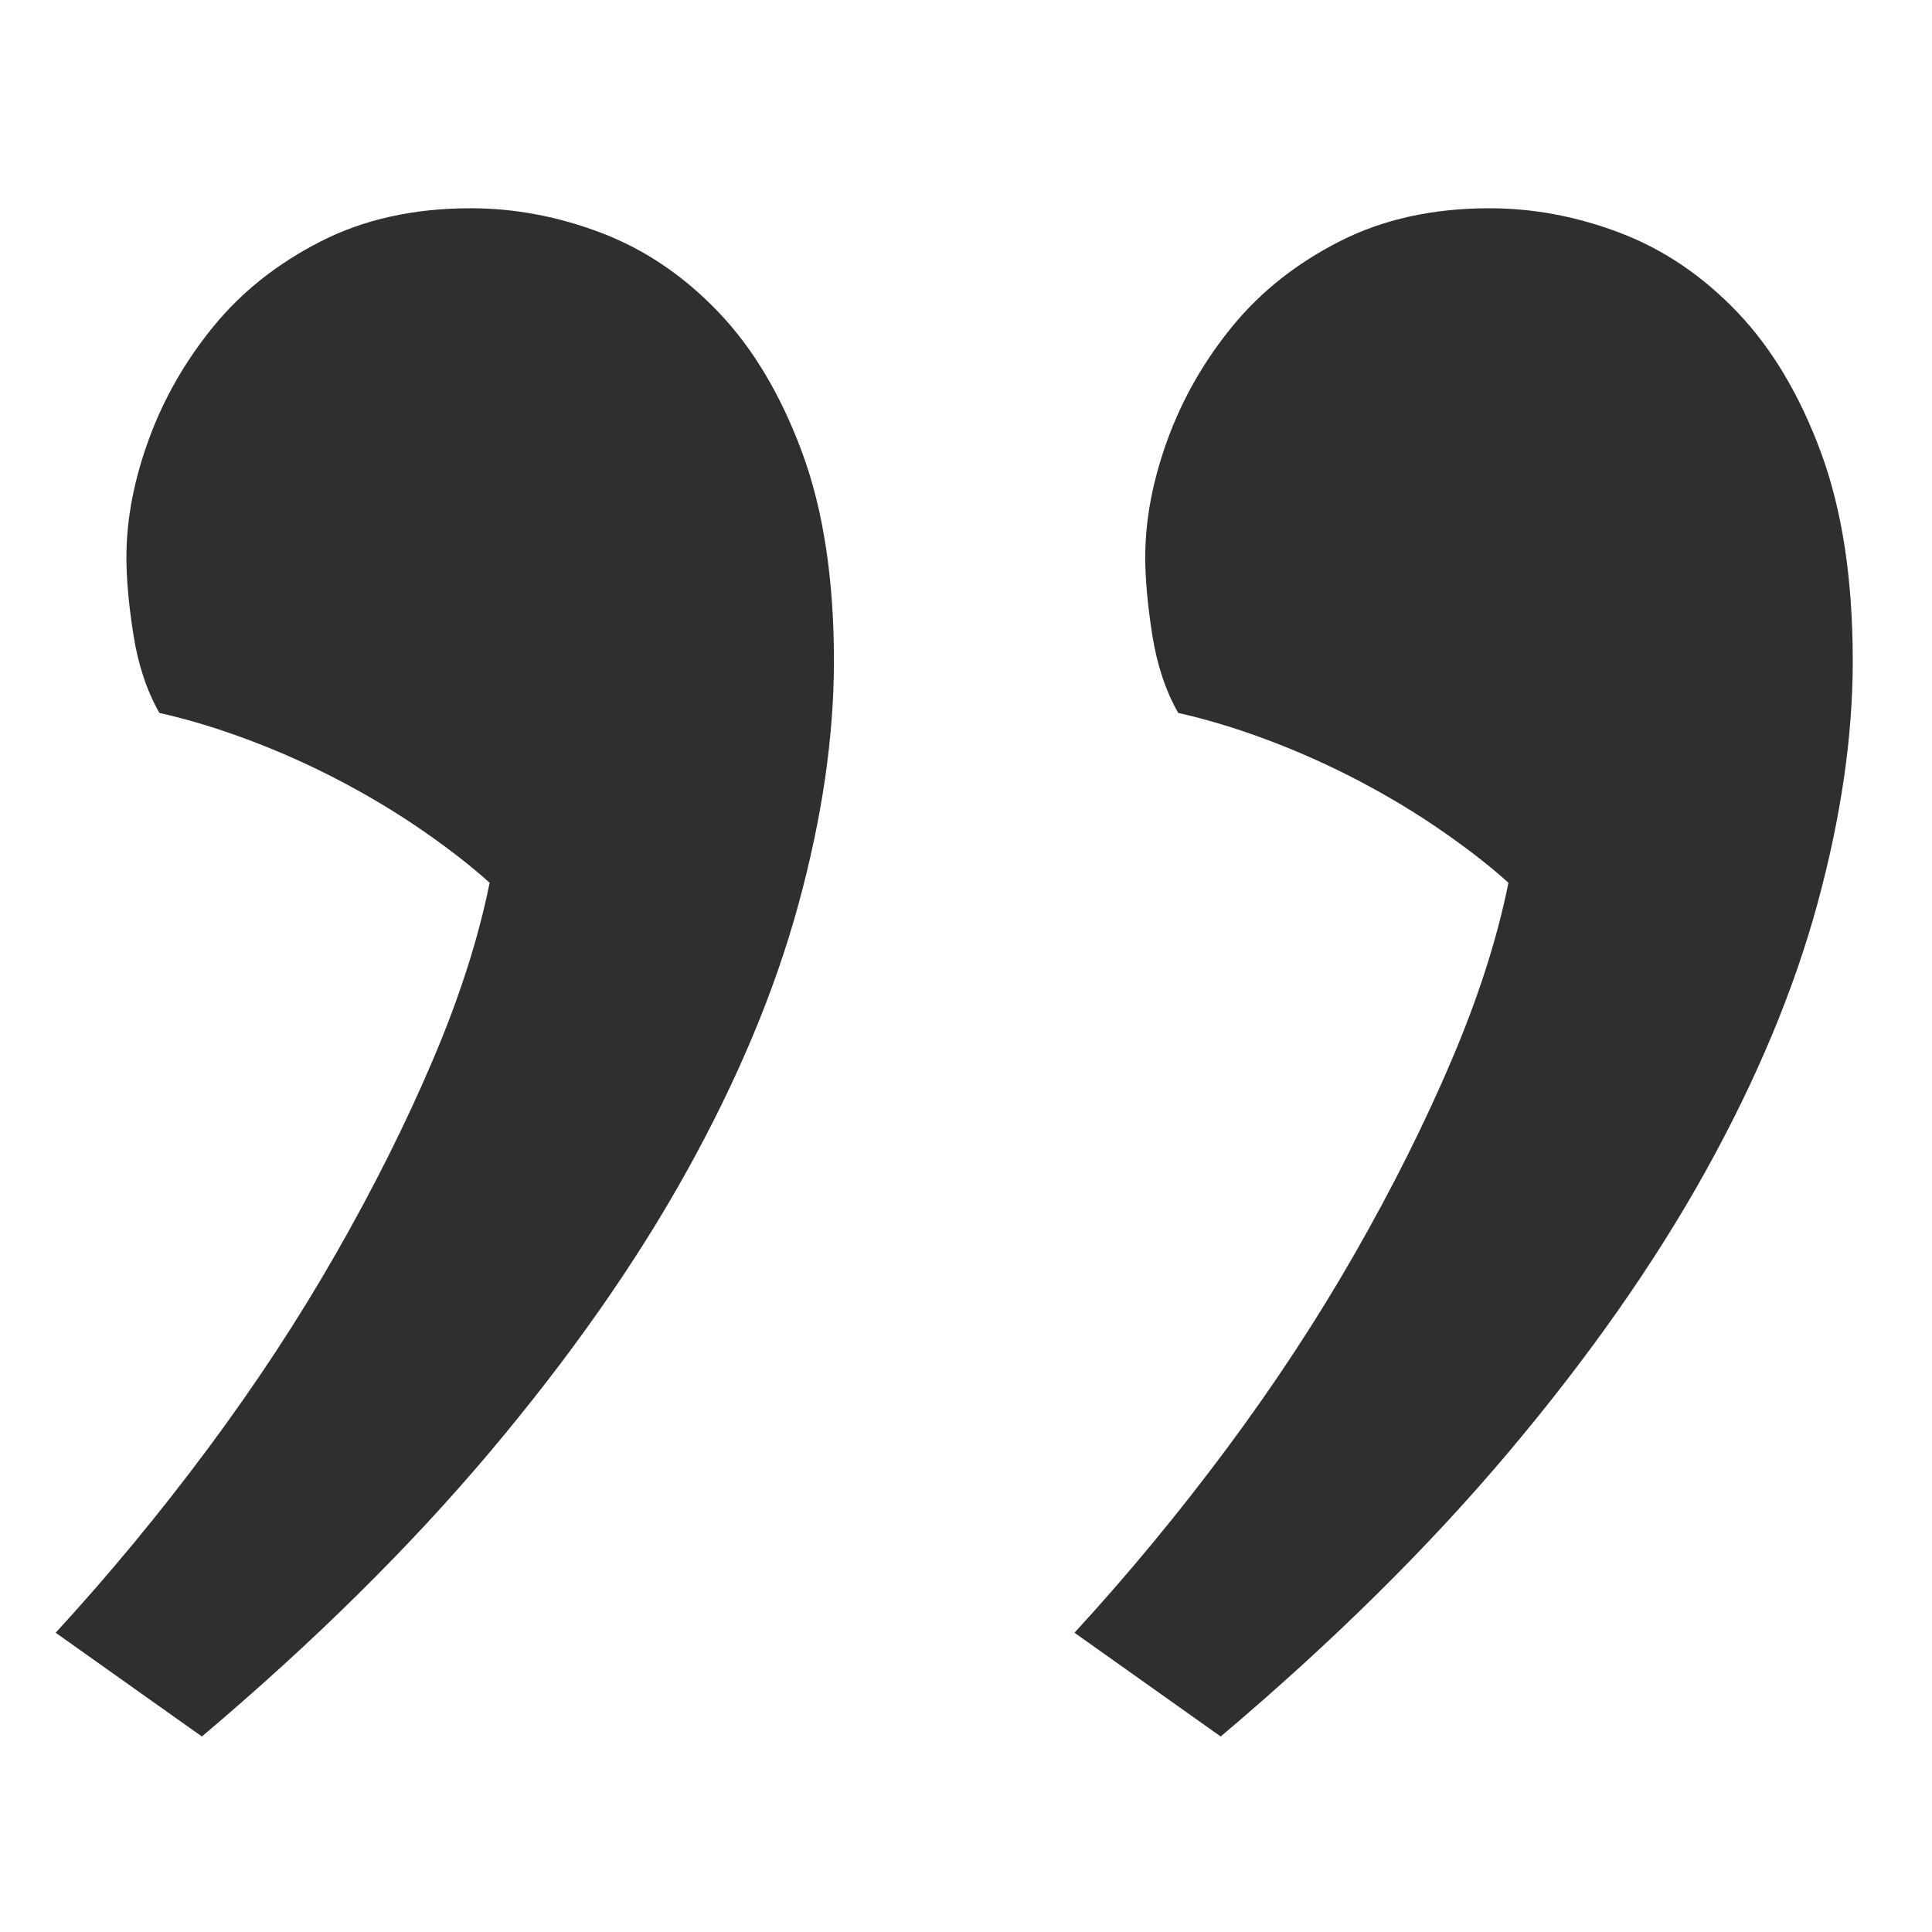
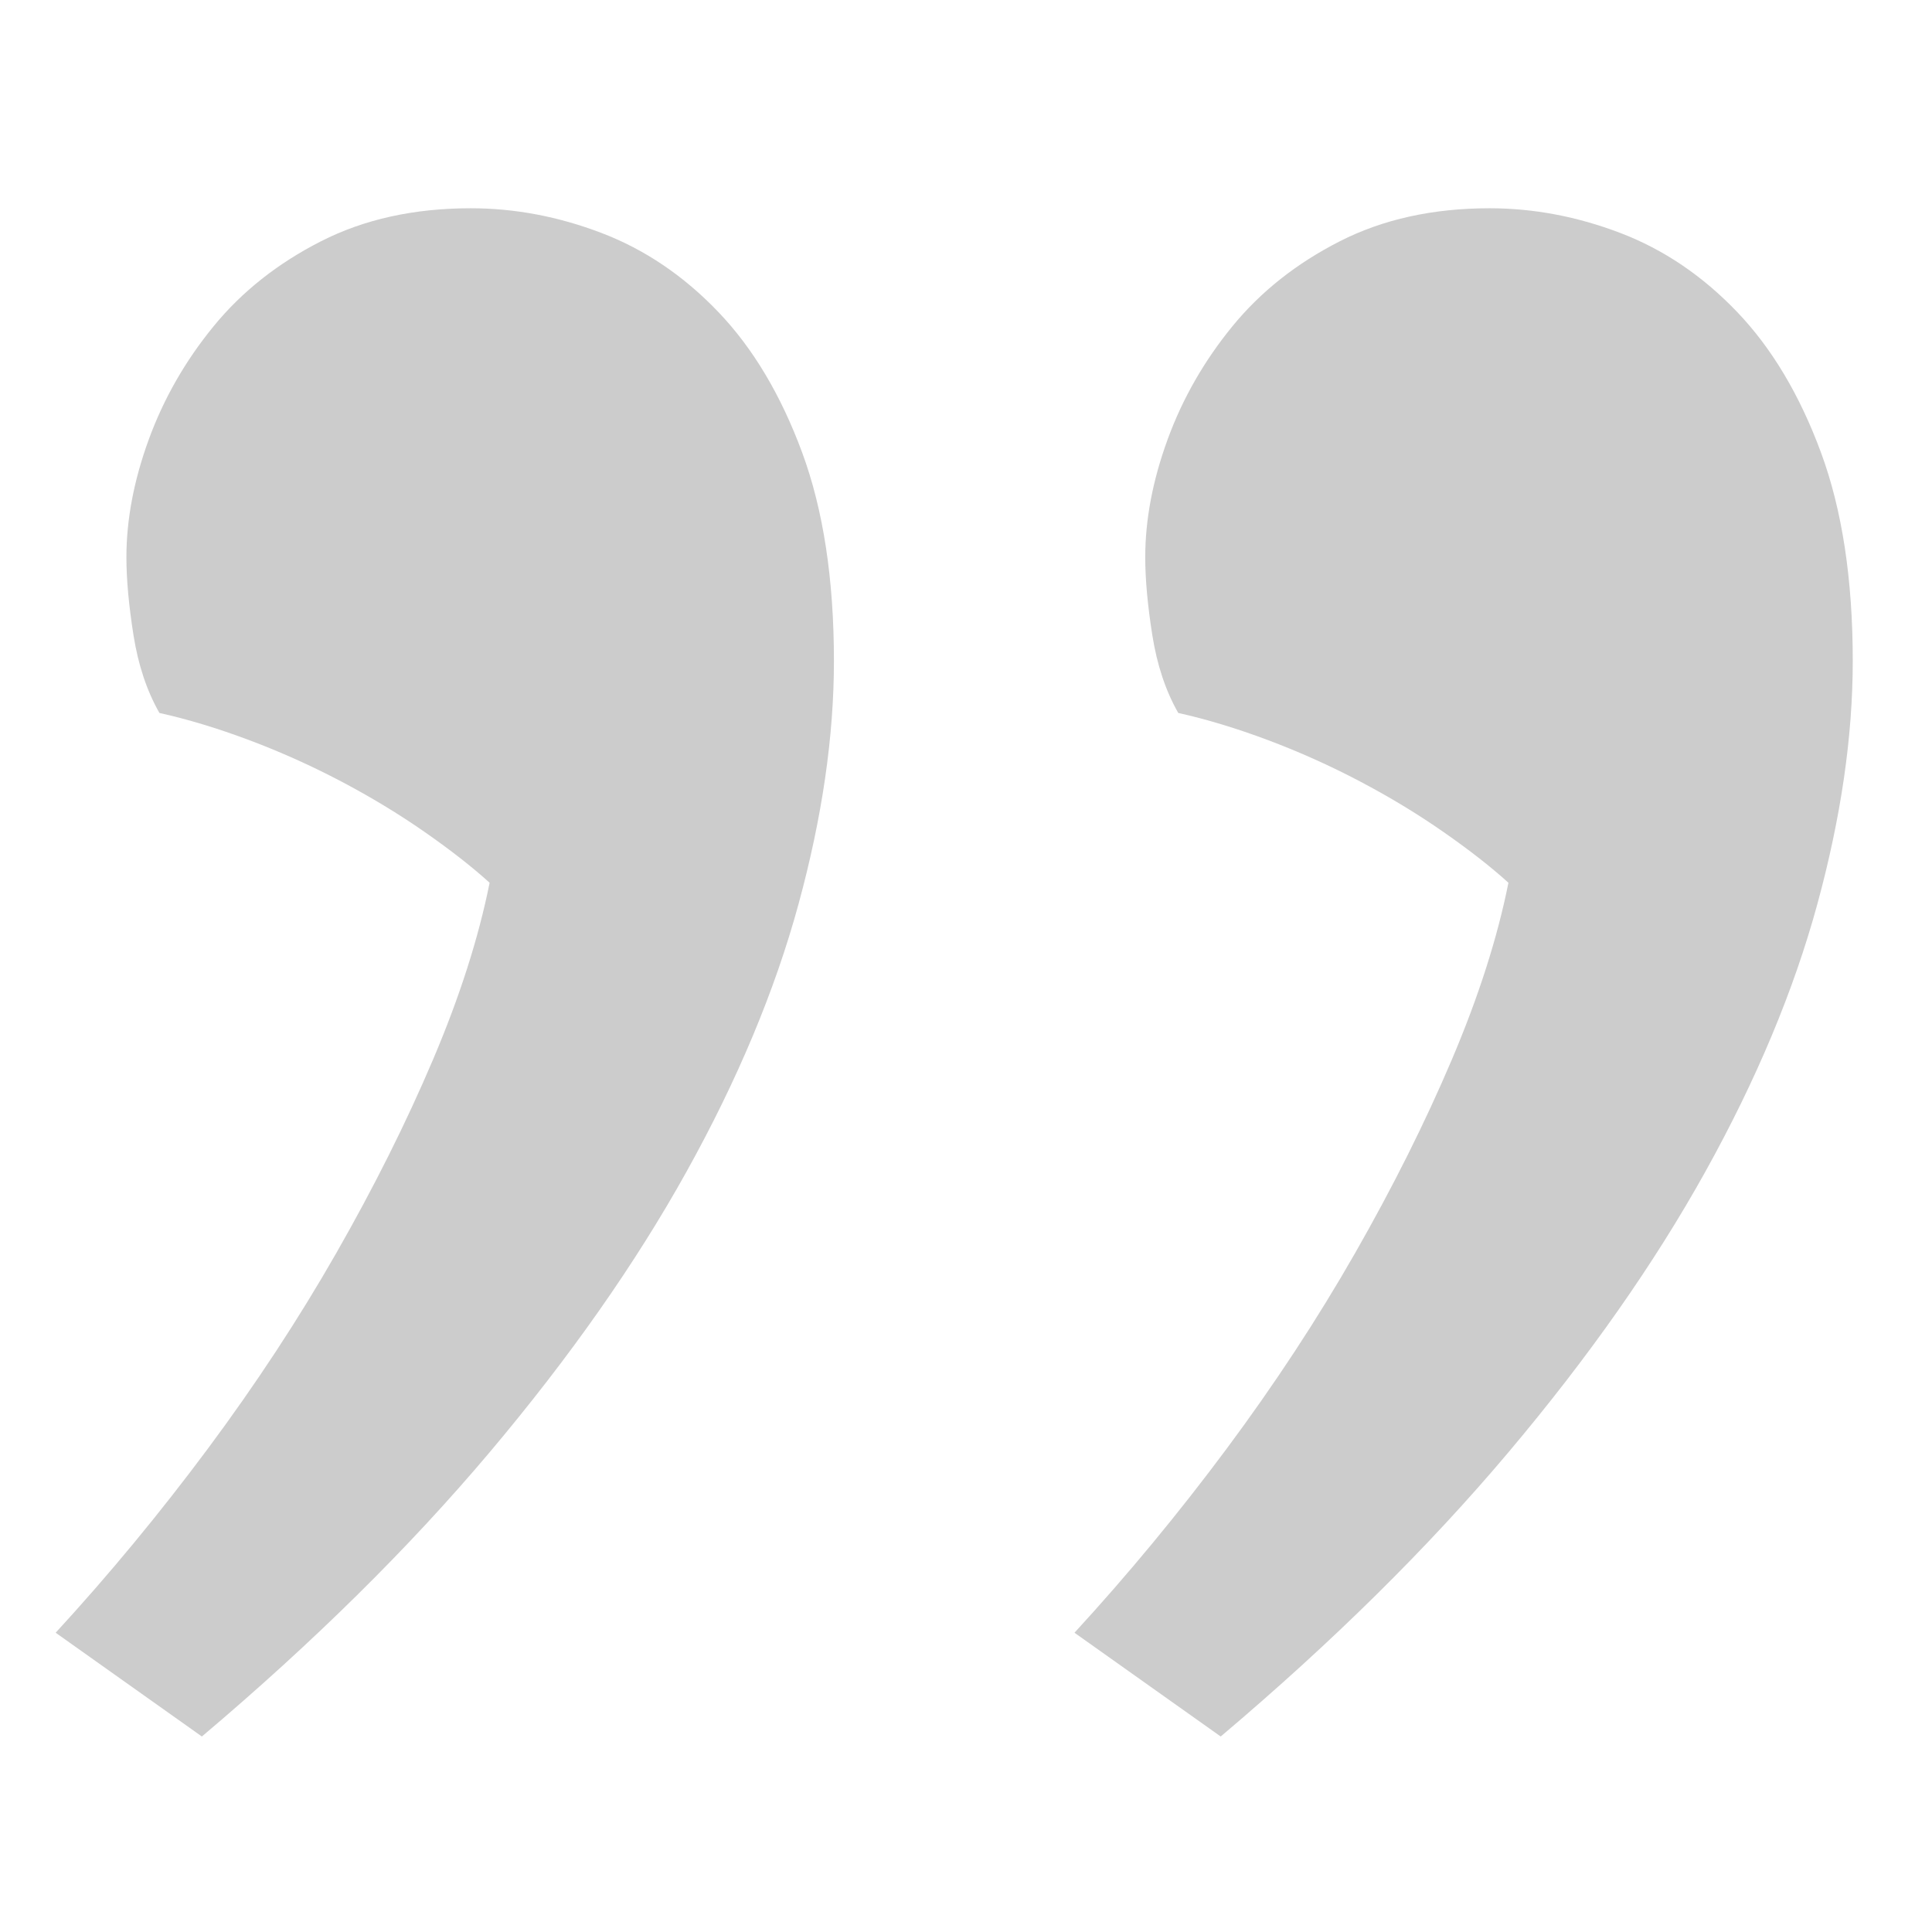
<svg xmlns="http://www.w3.org/2000/svg" width="100%" height="100%" viewBox="0 0 200 200" version="1.1" xml:space="preserve" style="fill-rule:evenodd;clip-rule:evenodd;stroke-linejoin:round;stroke-miterlimit:1.414;">
-   <path d="M5.762,169.02c5.534,-6.023 10.783,-12.37 15.747,-19.043c4.964,-6.674 9.399,-13.428 13.305,-20.264c3.907,-6.836 7.243,-13.509 10.01,-20.02c2.767,-6.51 4.72,-12.614 5.86,-18.31c-1.791,-1.628 -4.029,-3.377 -6.714,-5.249c-2.686,-1.872 -5.575,-3.622 -8.667,-5.249c-3.093,-1.628 -6.267,-3.052 -9.522,-4.273c-3.255,-1.22 -6.347,-2.156 -9.277,-2.807c-1.302,-2.279 -2.197,-4.965 -2.686,-8.057c-0.488,-3.092 -0.732,-5.778 -0.732,-8.057c0,-3.906 0.773,-7.975 2.319,-12.207c1.546,-4.231 3.784,-8.138 6.714,-11.718c2.93,-3.581 6.633,-6.511 11.109,-8.789c4.475,-2.279 9.643,-3.418 15.502,-3.418c4.558,0 9.074,0.854 13.55,2.563c4.476,1.709 8.505,4.435 12.085,8.179c3.581,3.743 6.47,8.585 8.667,14.526c2.197,5.941 3.296,13.143 3.296,21.607c0,7.812 -1.221,16.194 -3.662,25.146c-2.441,8.952 -6.307,18.189 -11.597,27.71c-5.289,9.522 -12.085,19.206 -20.385,29.053c-8.301,9.847 -18.23,19.653 -29.786,29.419l-15.136,-10.742Zm105.468,0c5.534,-6.023 10.783,-12.37 15.748,-19.043c4.964,-6.674 9.399,-13.428 13.305,-20.264c3.906,-6.836 7.243,-13.509 10.01,-20.02c2.767,-6.51 4.72,-12.614 5.859,-18.31c-1.79,-1.628 -4.028,-3.377 -6.714,-5.249c-2.685,-1.872 -5.574,-3.622 -8.667,-5.249c-3.092,-1.628 -6.266,-3.052 -9.521,-4.273c-3.255,-1.22 -6.348,-2.156 -9.277,-2.807c-1.302,-2.279 -2.198,-4.965 -2.686,-8.057c-0.488,-3.092 -0.732,-5.778 -0.732,-8.057c0,-3.906 0.773,-7.975 2.319,-12.207c1.546,-4.231 3.784,-8.138 6.714,-11.718c2.93,-3.581 6.632,-6.511 11.108,-8.789c4.476,-2.279 9.644,-3.418 15.503,-3.418c4.558,0 9.074,0.854 13.55,2.563c4.476,1.709 8.504,4.435 12.085,8.179c3.581,3.743 6.47,8.585 8.667,14.526c2.197,5.941 3.296,13.143 3.296,21.607c0,7.812 -1.221,16.194 -3.662,25.146c-2.442,8.952 -6.307,18.189 -11.597,27.71c-5.29,9.522 -12.085,19.206 -20.386,29.053c-8.3,9.847 -18.229,19.653 -29.785,29.419l-15.137,-10.742Z" style="fill:#2f2f2f;fill-rule:nonzero;" />
+   <path d="M5.762,169.02c5.534,-6.023 10.783,-12.37 15.747,-19.043c4.964,-6.674 9.399,-13.428 13.305,-20.264c3.907,-6.836 7.243,-13.509 10.01,-20.02c2.767,-6.51 4.72,-12.614 5.86,-18.31c-1.791,-1.628 -4.029,-3.377 -6.714,-5.249c-2.686,-1.872 -5.575,-3.622 -8.667,-5.249c-3.093,-1.628 -6.267,-3.052 -9.522,-4.273c-3.255,-1.22 -6.347,-2.156 -9.277,-2.807c-1.302,-2.279 -2.197,-4.965 -2.686,-8.057c-0.488,-3.092 -0.732,-5.778 -0.732,-8.057c0,-3.906 0.773,-7.975 2.319,-12.207c1.546,-4.231 3.784,-8.138 6.714,-11.718c2.93,-3.581 6.633,-6.511 11.109,-8.789c4.475,-2.279 9.643,-3.418 15.502,-3.418c4.558,0 9.074,0.854 13.55,2.563c4.476,1.709 8.505,4.435 12.085,8.179c3.581,3.743 6.47,8.585 8.667,14.526c2.197,5.941 3.296,13.143 3.296,21.607c0,7.812 -1.221,16.194 -3.662,25.146c-2.441,8.952 -6.307,18.189 -11.597,27.71c-5.289,9.522 -12.085,19.206 -20.385,29.053c-8.301,9.847 -18.23,19.653 -29.786,29.419l-15.136,-10.742Zm105.468,0c5.534,-6.023 10.783,-12.37 15.748,-19.043c4.964,-6.674 9.399,-13.428 13.305,-20.264c3.906,-6.836 7.243,-13.509 10.01,-20.02c2.767,-6.51 4.72,-12.614 5.859,-18.31c-1.79,-1.628 -4.028,-3.377 -6.714,-5.249c-2.685,-1.872 -5.574,-3.622 -8.667,-5.249c-3.092,-1.628 -6.266,-3.052 -9.521,-4.273c-3.255,-1.22 -6.348,-2.156 -9.277,-2.807c-1.302,-2.279 -2.198,-4.965 -2.686,-8.057c-0.488,-3.092 -0.732,-5.778 -0.732,-8.057c0,-3.906 0.773,-7.975 2.319,-12.207c1.546,-4.231 3.784,-8.138 6.714,-11.718c2.93,-3.581 6.632,-6.511 11.108,-8.789c4.476,-2.279 9.644,-3.418 15.503,-3.418c4.558,0 9.074,0.854 13.55,2.563c4.476,1.709 8.504,4.435 12.085,8.179c3.581,3.743 6.47,8.585 8.667,14.526c2.197,5.941 3.296,13.143 3.296,21.607c0,7.812 -1.221,16.194 -3.662,25.146c-2.442,8.952 -6.307,18.189 -11.597,27.71c-5.29,9.522 -12.085,19.206 -20.386,29.053c-8.3,9.847 -18.229,19.653 -29.785,29.419l-15.137,-10.742Z" style="fill-opacity:0.2;fill-rule:nonzero;" />
</svg>
